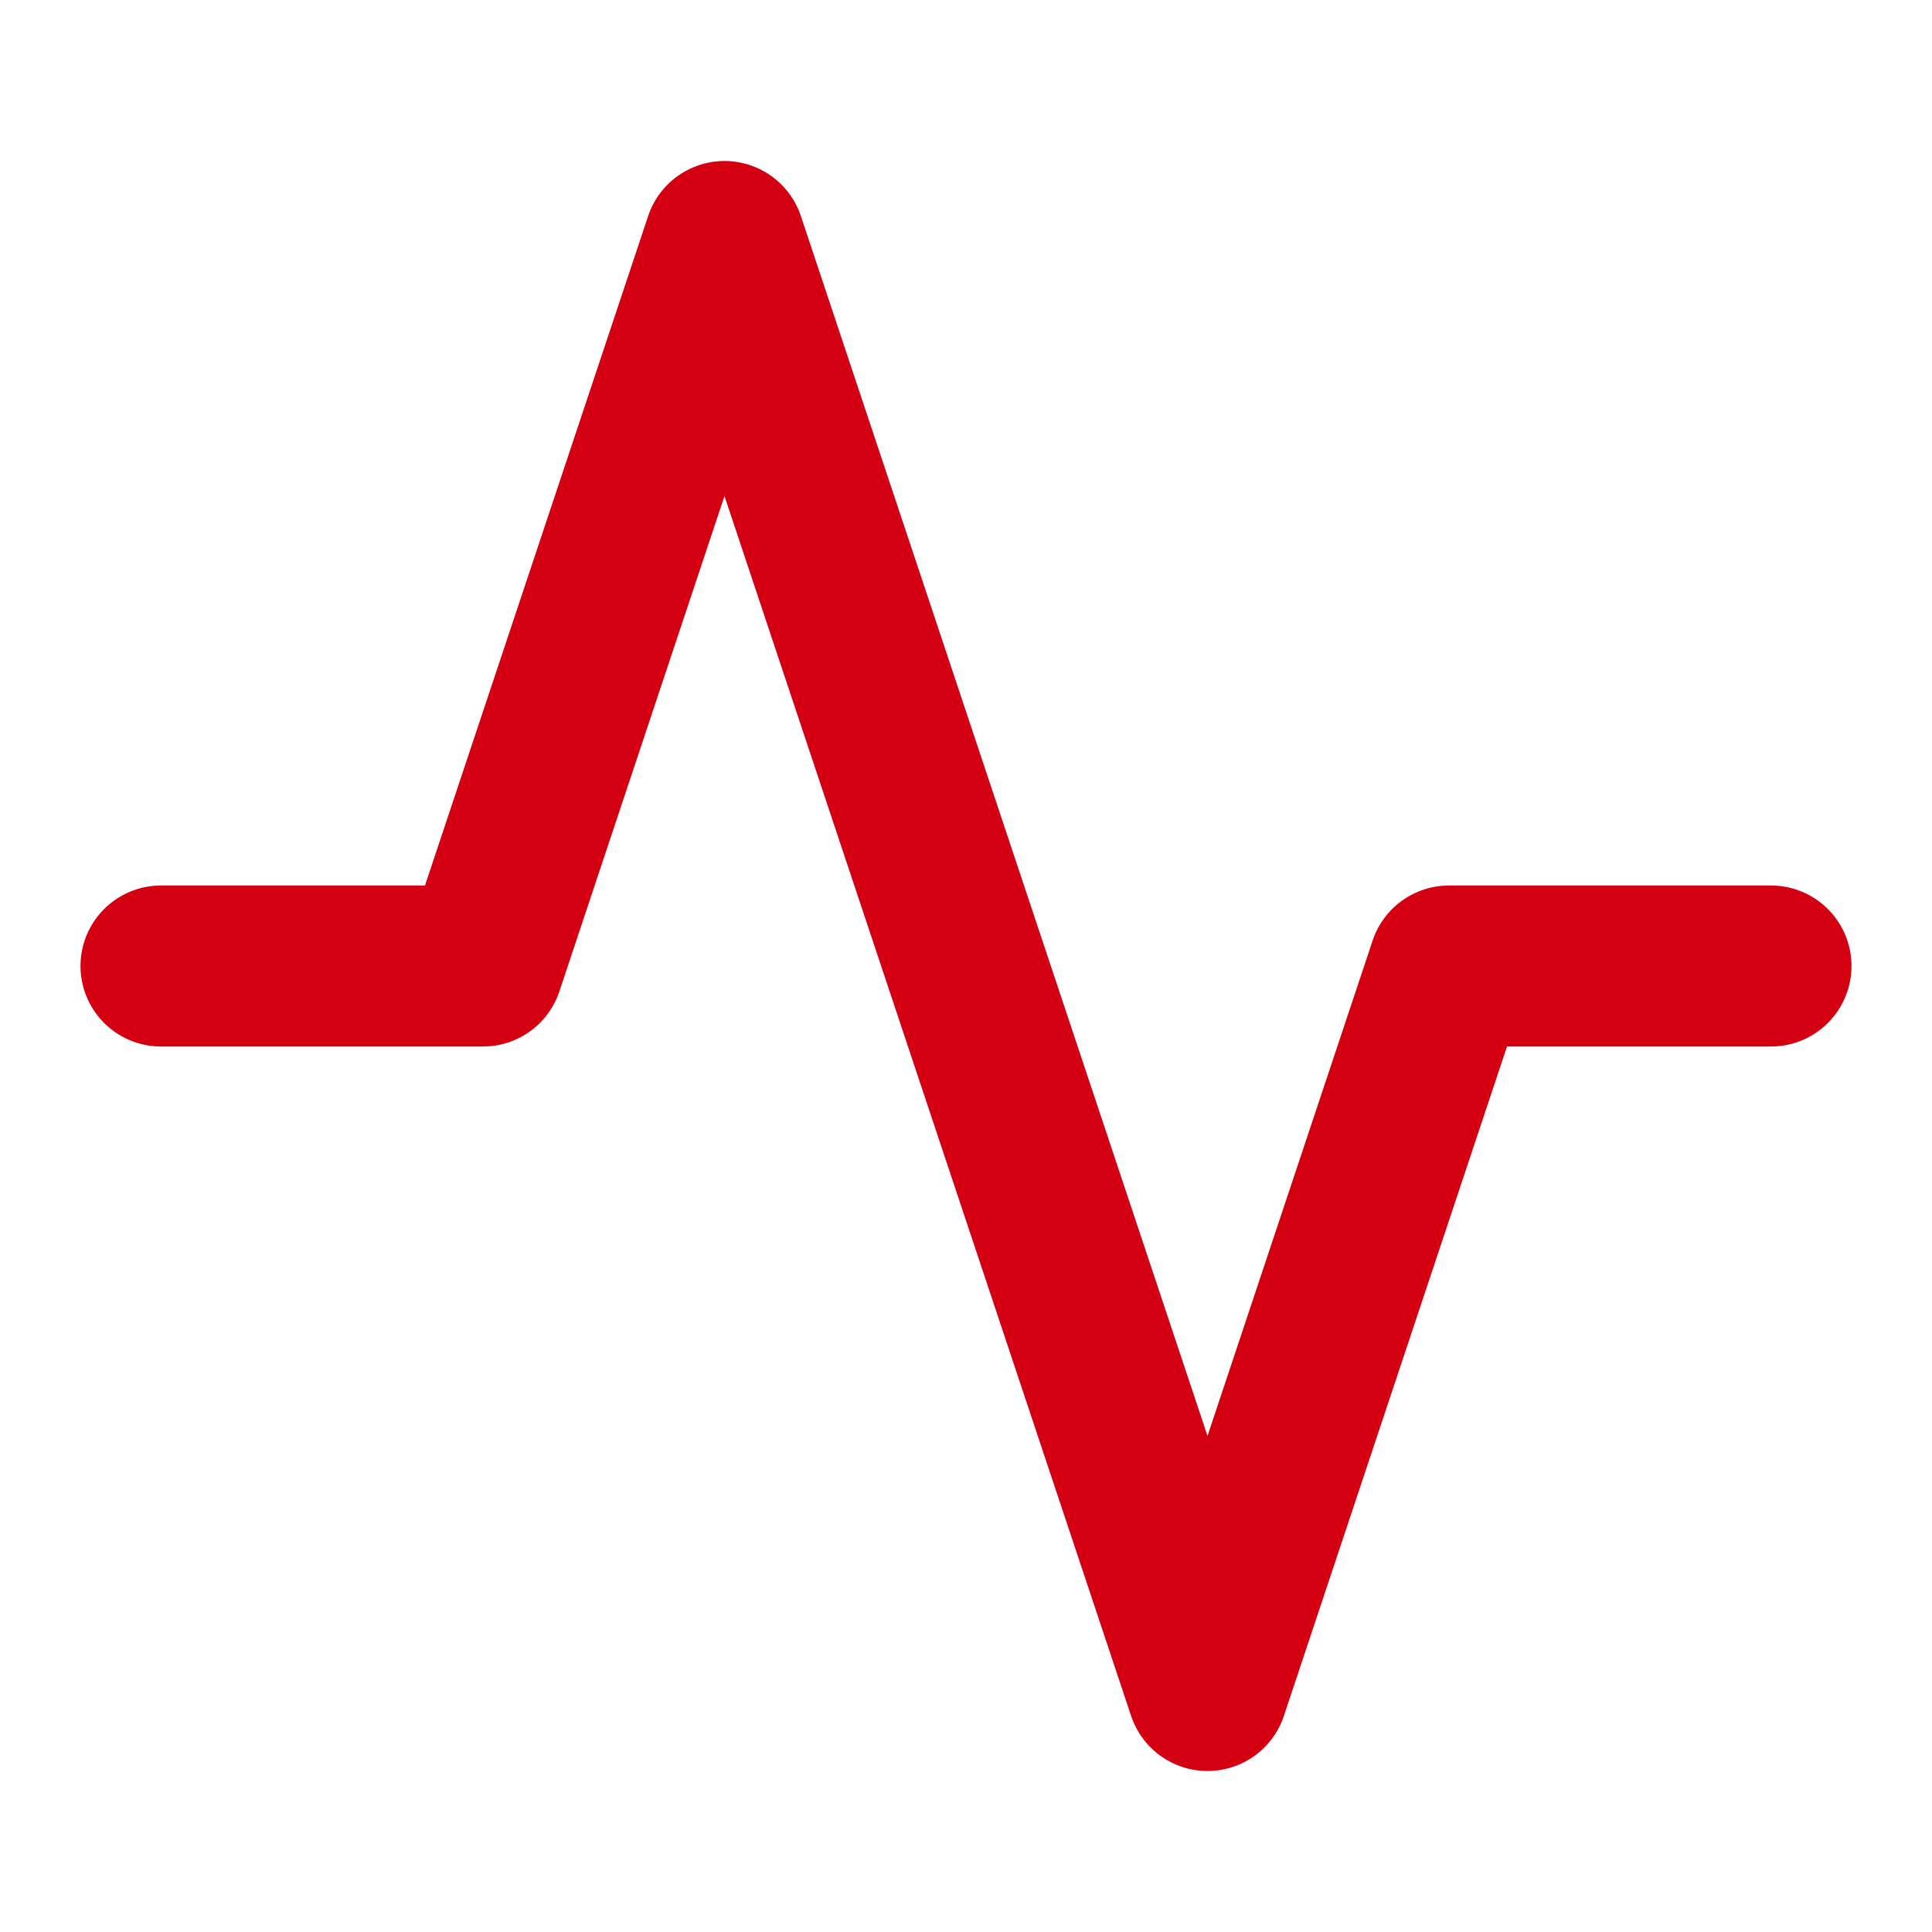
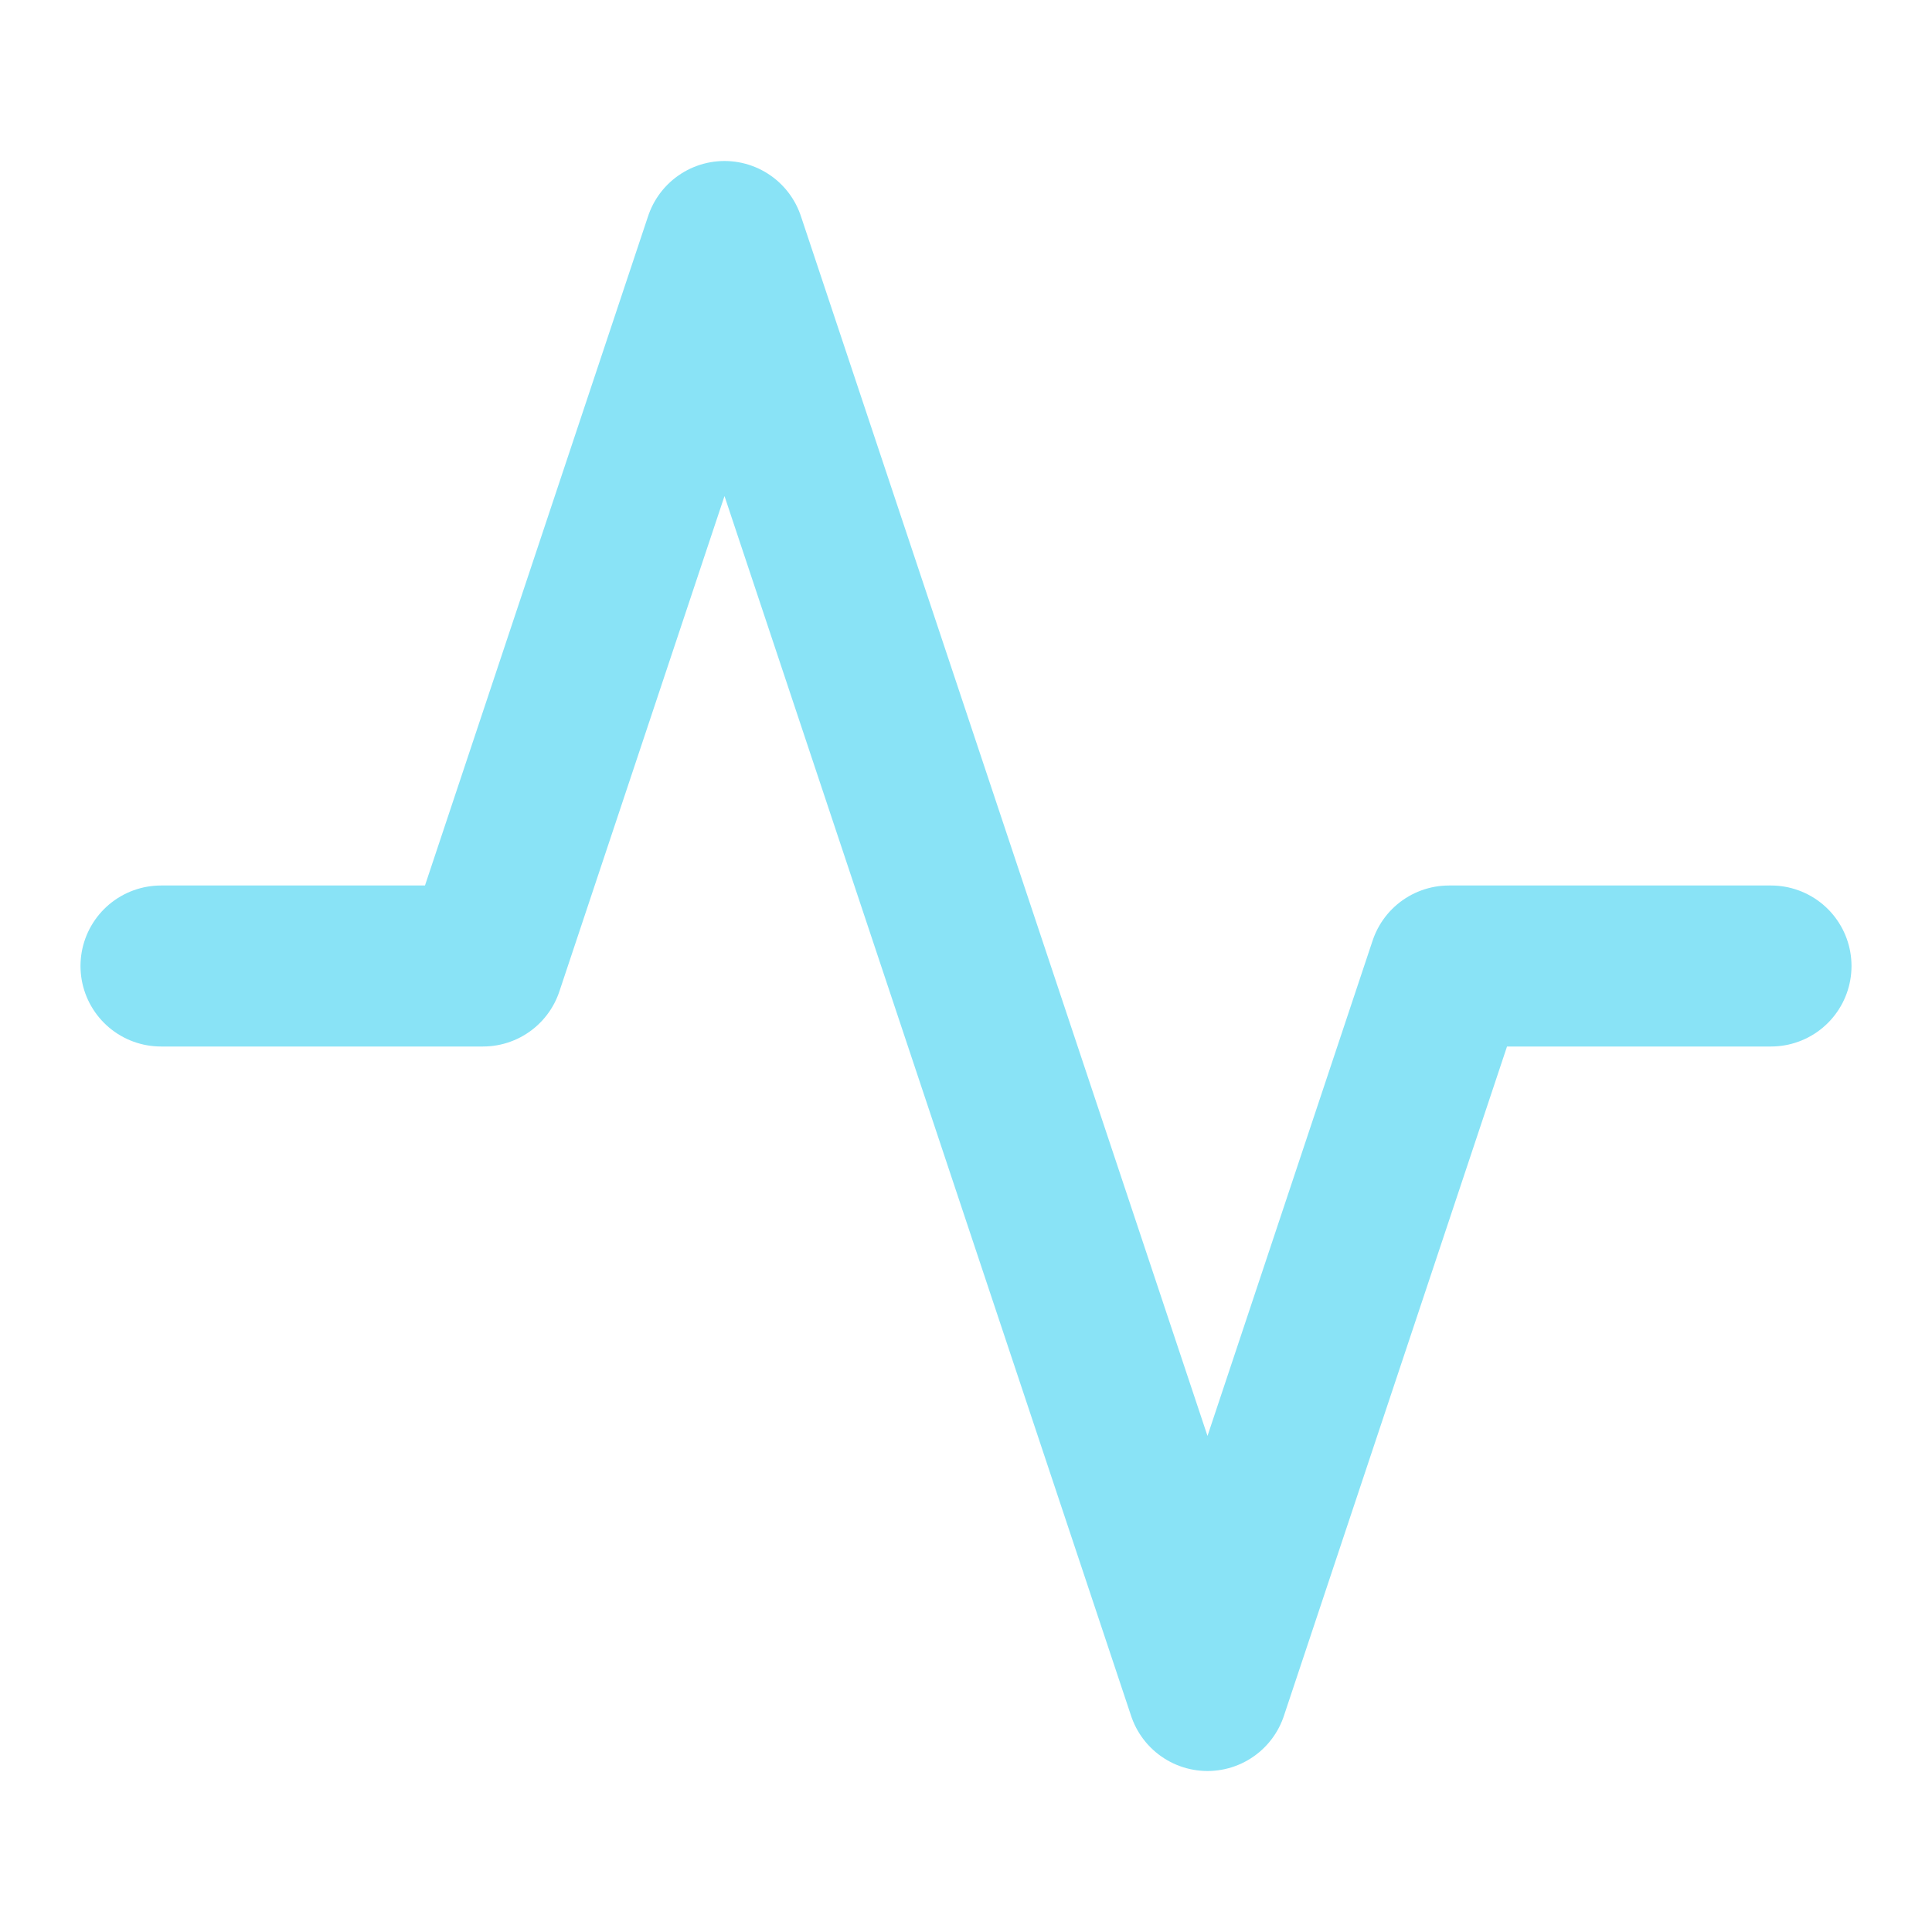
- <svg xmlns="http://www.w3.org/2000/svg" width="100" height="100" viewBox="0 0 24 24" fill="none" stroke="#d40011" stroke-width="2" stroke-linecap="round" stroke-linejoin="round" class="feather feather-activity">
+ <svg xmlns="http://www.w3.org/2000/svg" width="100" height="100" viewBox="0 0 24 24" fill="none" stroke="#89e3f6" stroke-width="2" stroke-linecap="round" stroke-linejoin="round" class="feather feather-activity">
  <polyline points="22 12 18 12 15 21 9 3 6 12 2 12" />
</svg>
